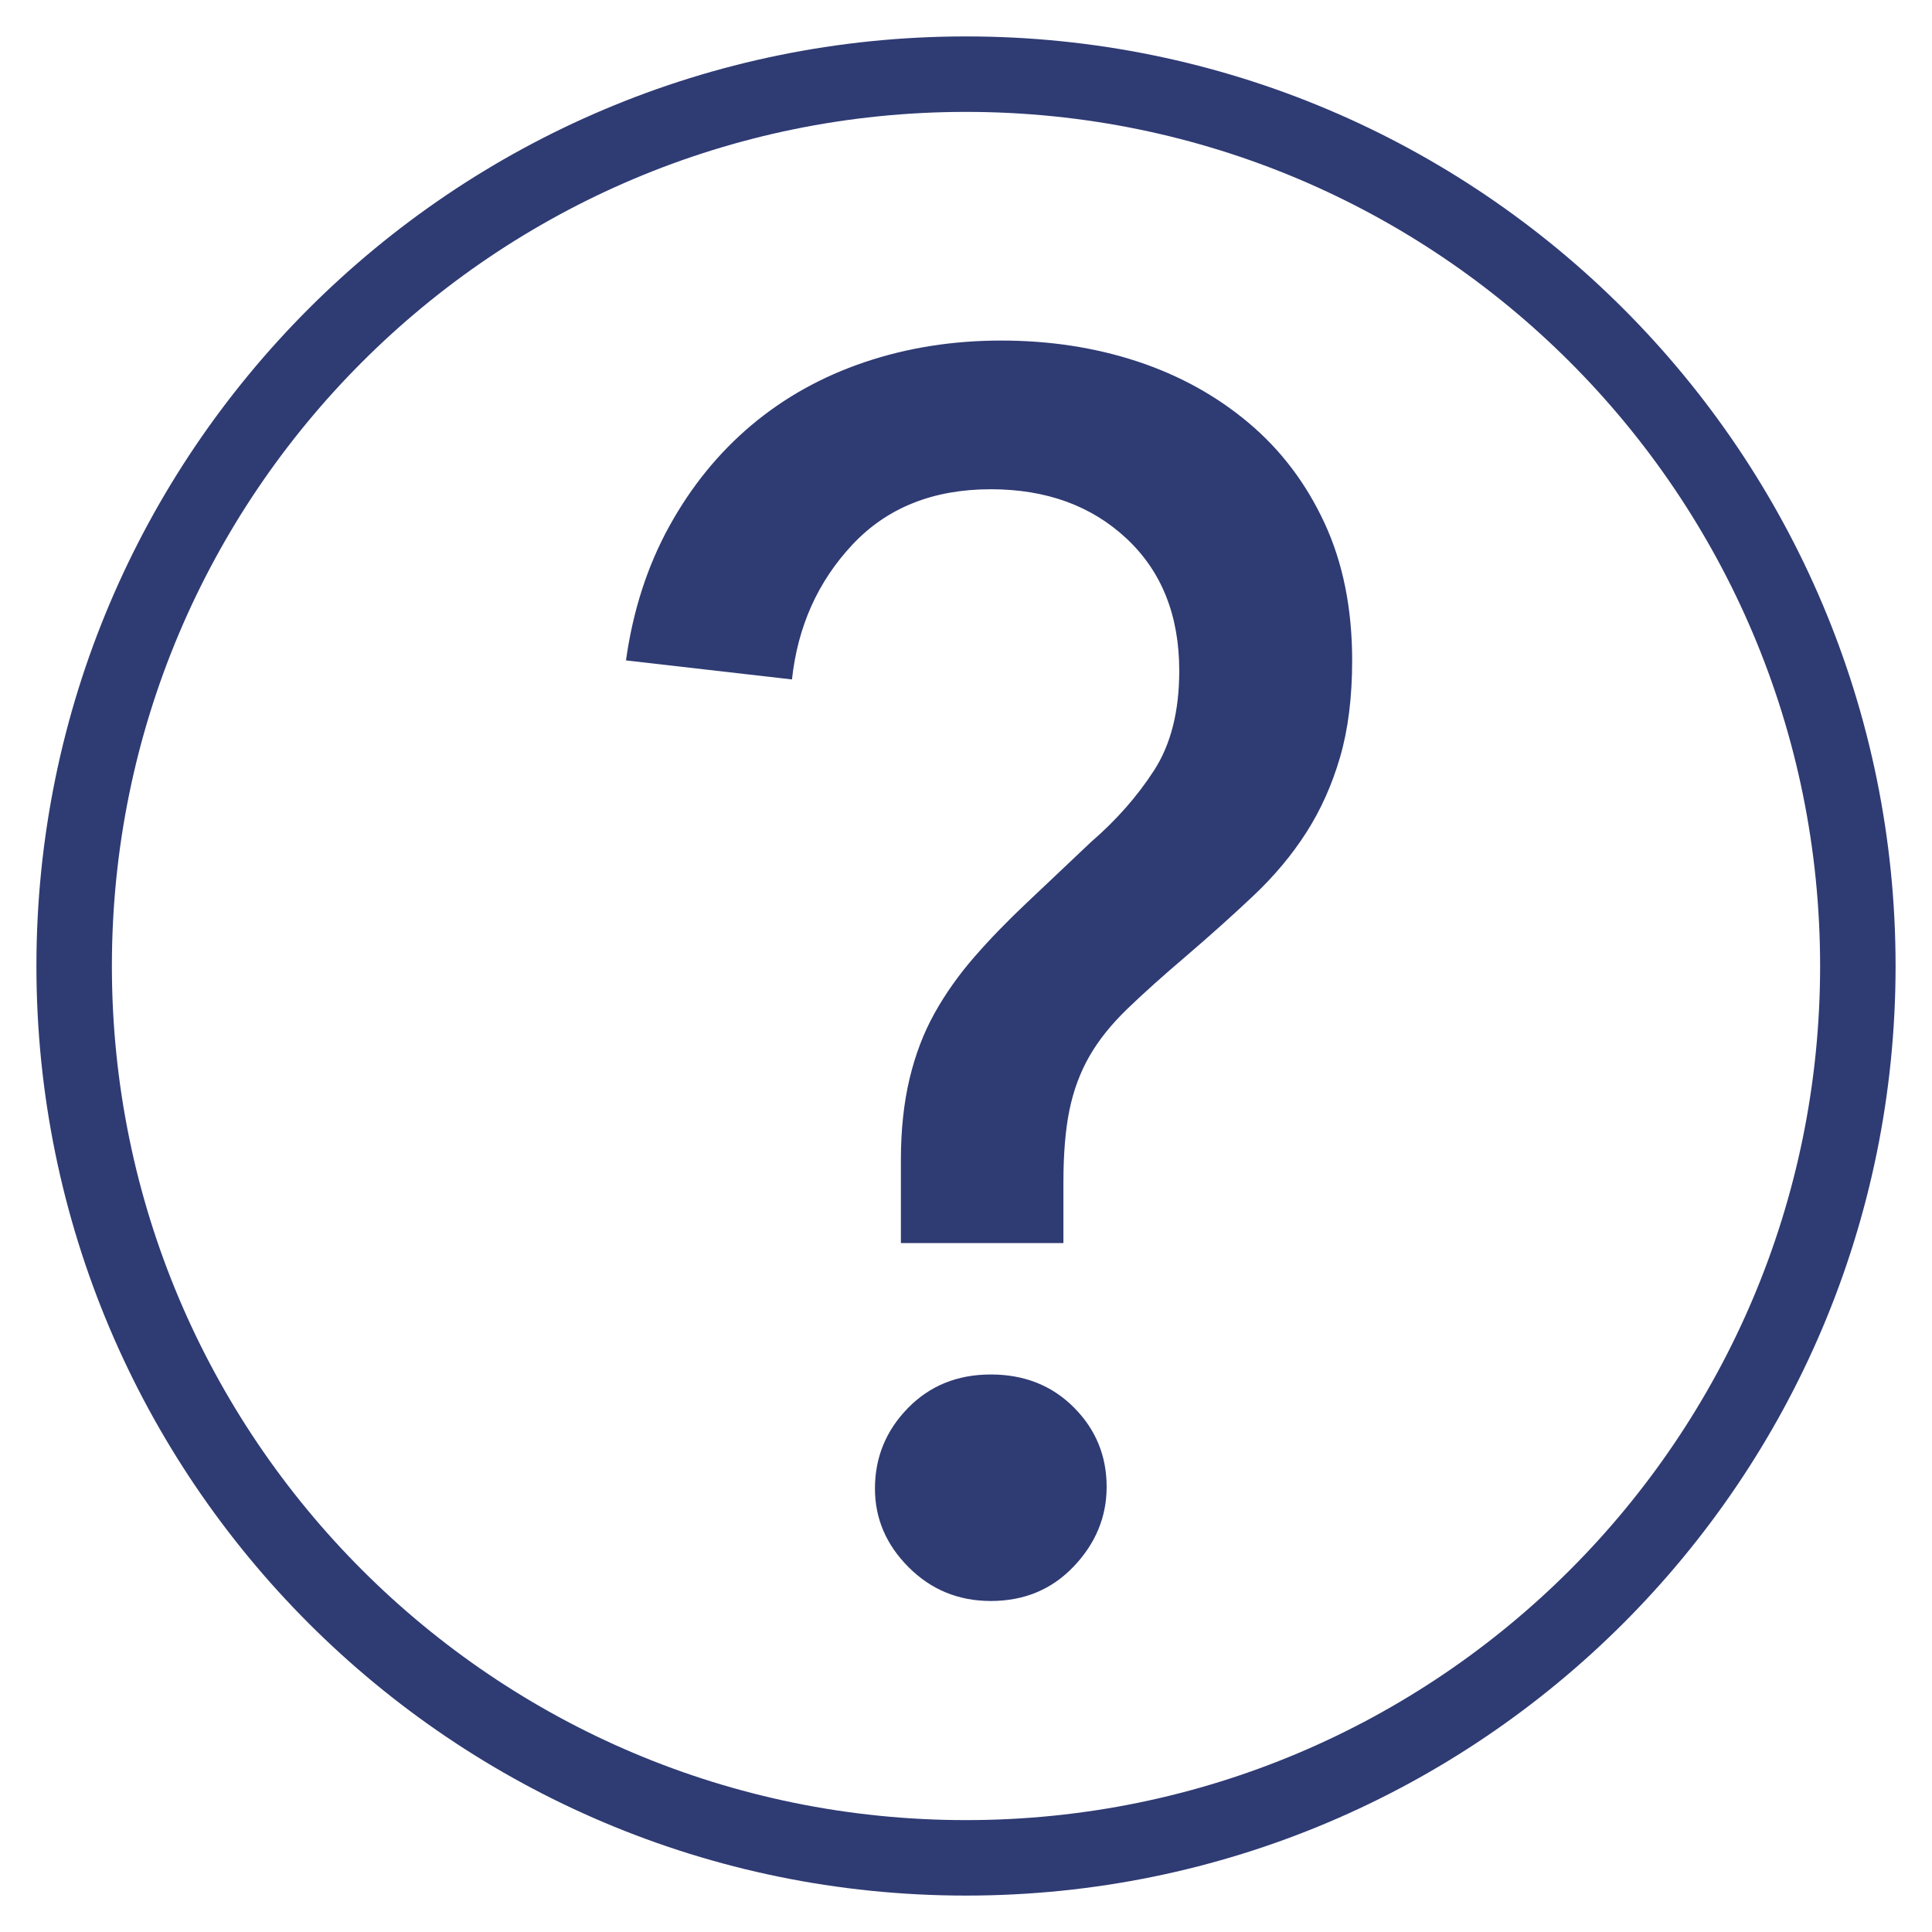
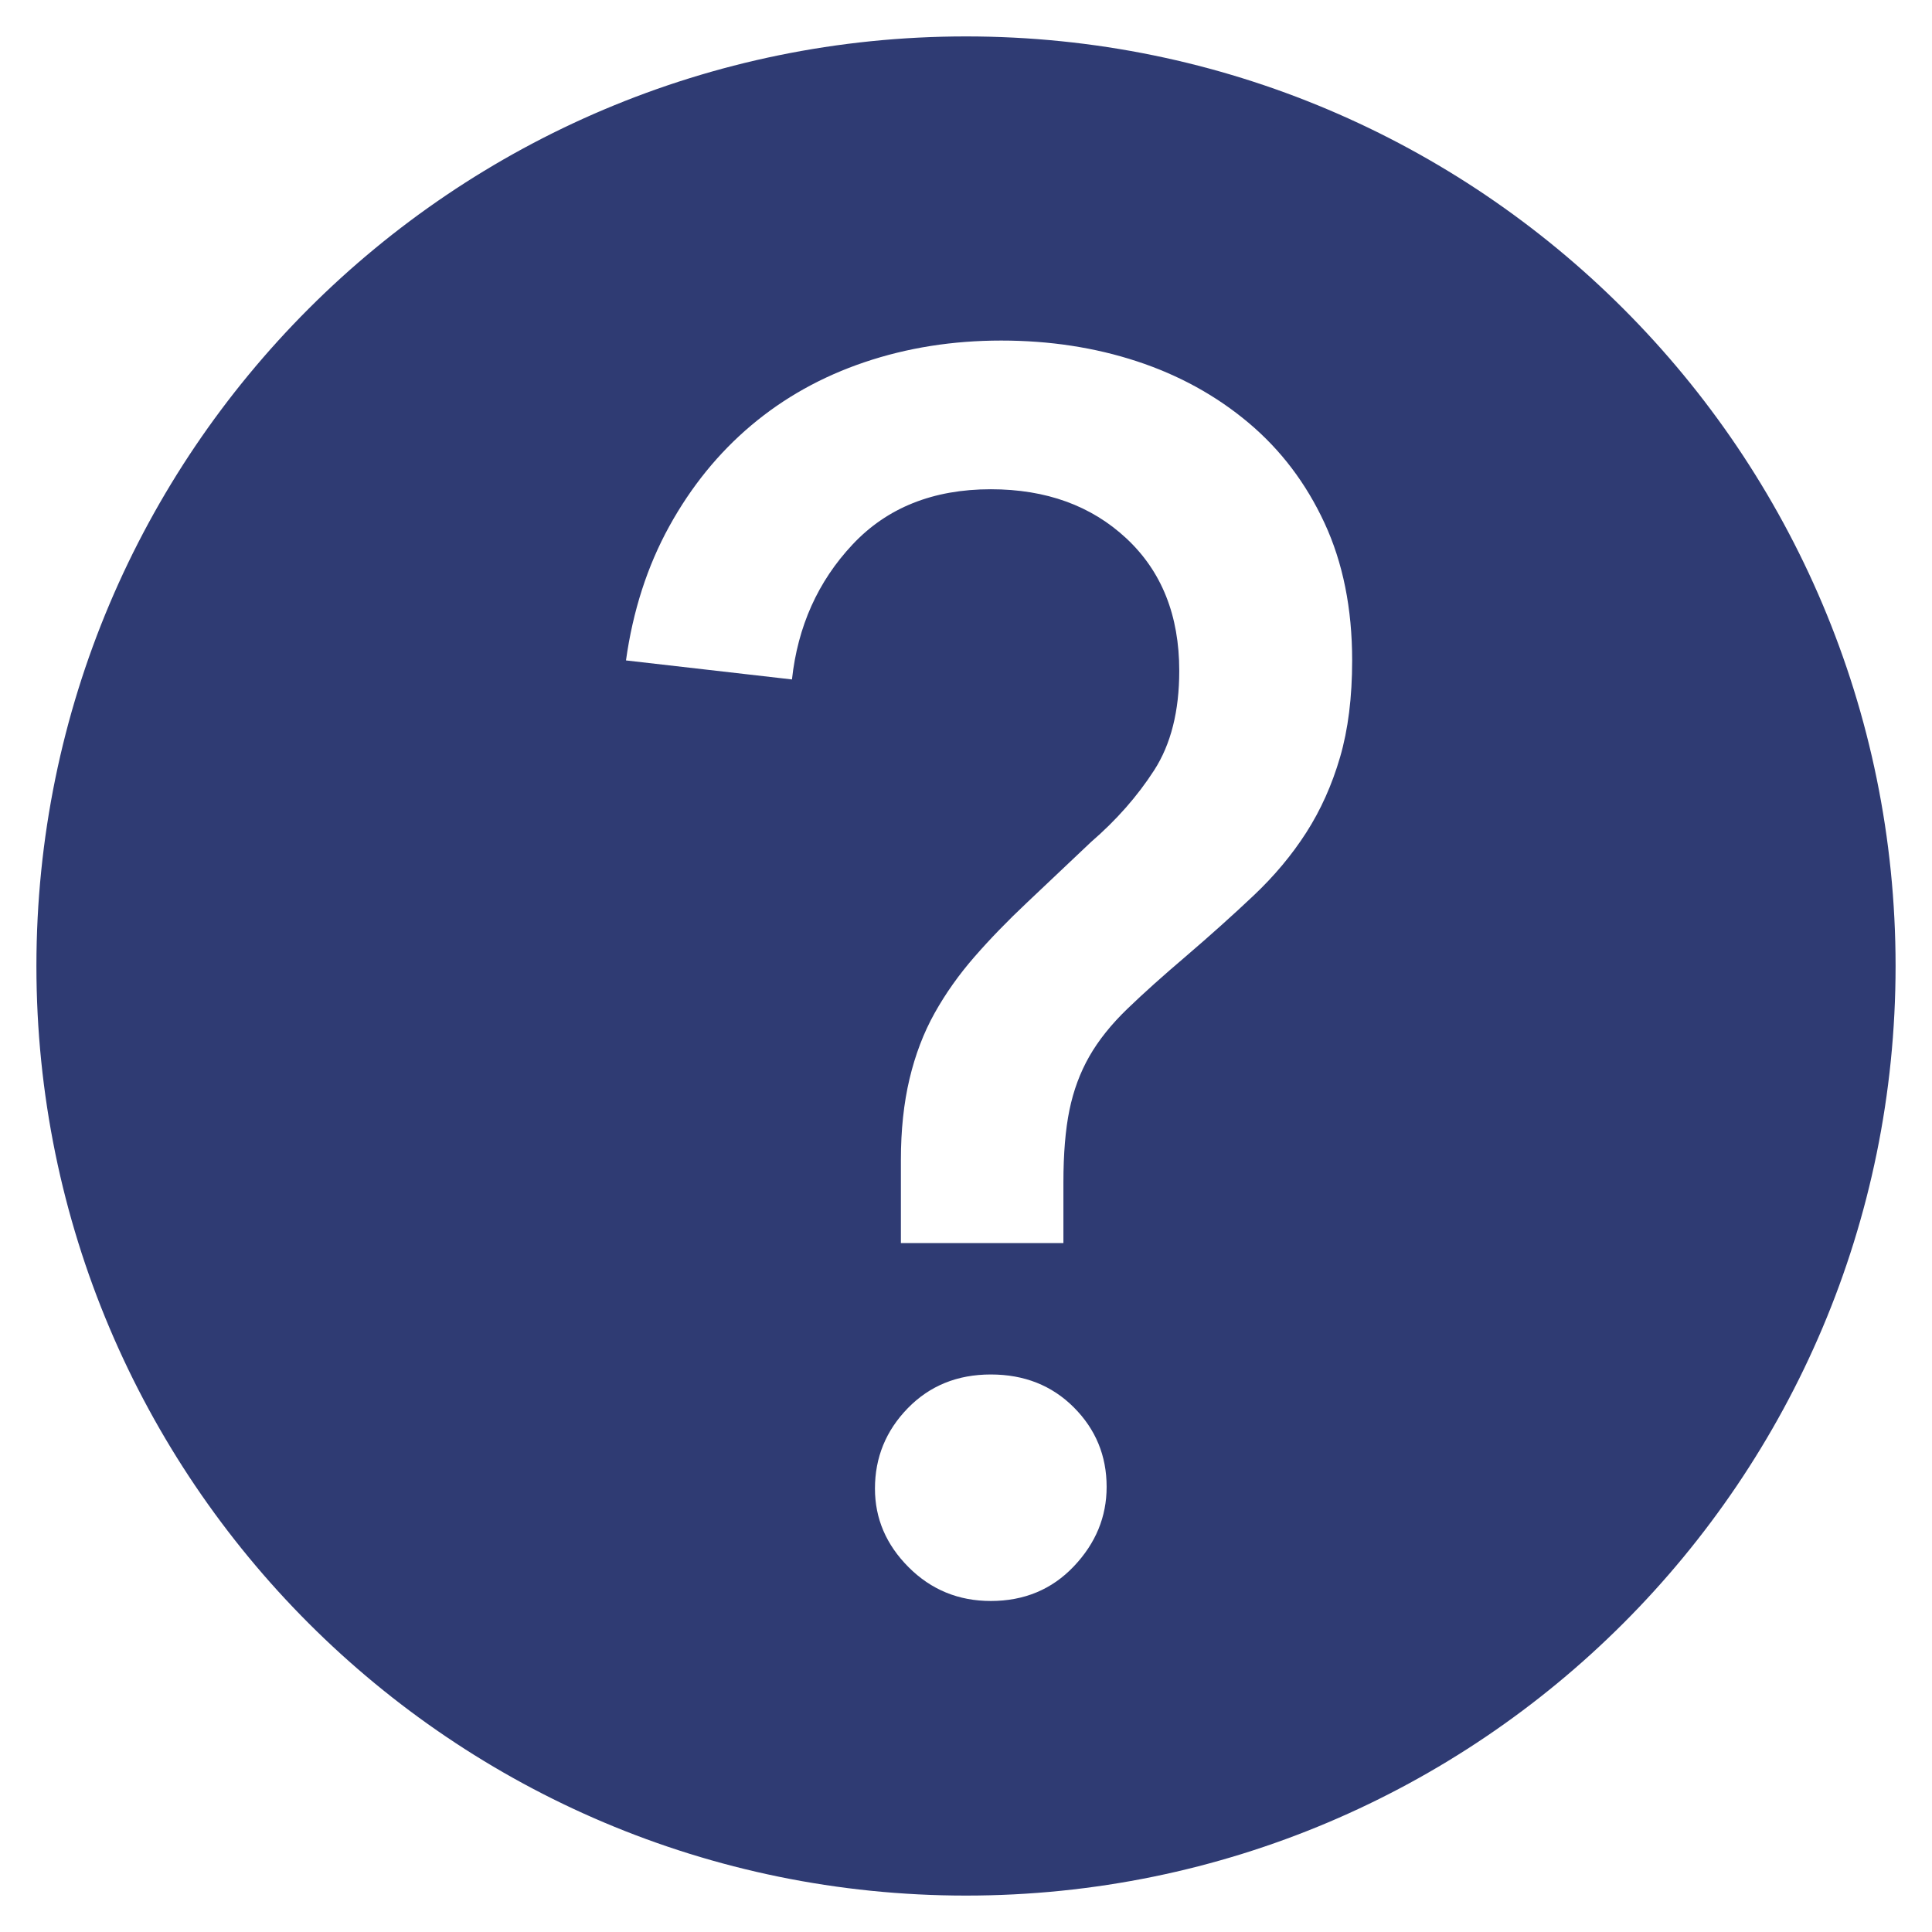
- <svg xmlns="http://www.w3.org/2000/svg" xmlns:ns1="http://taptrix.com/inkpad/svg_extensions" viewBox="0,0,512,512" width="512pt" height="512pt" version="1.1">
-   <defs />
+ <svg xmlns="http://www.w3.org/2000/svg" xmlns:ns1="http://taptrix.com/inkpad/svg_extensions" version="1.1" id="Layer_1" x="0px" y="0px" width="512px" height="512px" viewBox="0 0 512 512" enable-background="new 0 0 512 512" xml:space="preserve">
  <g id="Layer" ns1:layerName="Layer 1">
-     <path stroke-linejoin="round" stroke-width="20" stroke="#2f3b73" d="M19.651+256C19.651+125.468+125.468+19.651+256+19.651C386.532+19.651+492.349+125.468+492.349+256C492.349+386.532+386.532+492.349+256+492.349C125.468+492.349+19.651+386.532+19.651+256Z" fill="none" stroke-linecap="round" opacity="1" />
-     <path d="M281.815+329.43L238.745+329.43L238.745+307.437C238.745+299.495+239.508+292.316+241.036+285.901C242.563+279.487+244.777+273.683+247.679+268.49C250.581+263.297+254.094+258.333+258.218+253.598C262.342+248.864+267+244.053+272.193+239.165L289.146+223.128C295.866+217.325+301.441+210.986+305.871+204.113C310.3+197.24+312.514+188.458+312.514+177.767C312.514+163.104+307.856+151.42+298.539+142.715C289.223+134.009+277.233+129.656+262.571+129.656C247.298+129.656+235.079+134.543+225.915+144.318C216.751+154.093+211.405+166.006+209.878+180.058L165.891+175.018C167.724+161.883+171.542+150.046+177.346+139.507C183.15+128.969+190.405+120.034+199.11+112.703C207.816+105.372+217.82+99.797+229.122+95.978C240.425+92.16+252.49+90.251+265.32+90.251C278.15+90.251+290.139+92.084+301.289+95.749C312.438+99.415+322.289+104.837+330.842+112.015C339.395+119.194+346.116+128.052+351.003+138.591C355.89+149.129+358.334+161.272+358.334+175.018C358.334+184.792+357.265+193.346+355.127+200.677C352.988+208.008+350.01+214.652+346.192+220.608C342.374+226.565+337.715+232.14+332.217+237.332C326.719+242.525+320.762+247.871+314.347+253.369C308.238+258.562+303.045+263.221+298.768+267.344C294.492+271.468+291.132+275.668+288.688+279.945C286.244+284.221+284.488+288.956+283.419+294.149C282.35+299.342+281.815+305.757+281.815+313.393L281.815+329.43ZM293.27+394.036C293.27+401.978+290.368+409.004+284.564+415.113C278.761+421.222+271.429+424.277+262.571+424.277C254.018+424.277+246.763+421.299+240.806+415.342C234.85+409.386+231.872+402.436+231.872+394.494C231.872+386.247+234.774+379.145+240.577+373.188C246.381+367.232+253.712+364.253+262.571+364.253C271.429+364.253+278.761+367.155+284.564+372.959C290.368+378.763+293.27+385.789+293.27+394.036Z" fill="#2f3b73" opacity="1" />
+     <path fill="none" stroke="#2F3B73" stroke-width="20" stroke-linecap="round" stroke-linejoin="round" d="M19.65,256.001   c0-130.533,105.817-236.35,236.35-236.35s236.349,105.817,236.349,236.35c0,130.531-105.816,236.348-236.349,236.348   S19.65,386.532,19.65,256.001z" />
+     <path fill="#2F3B73" d="M256,19.651C125.468,19.651,19.651,125.468,19.651,256S125.468,492.349,256,492.349   S492.349,386.532,492.349,256S386.532,19.651,256,19.651z M284.564,415.113c-5.804,6.108-13.135,9.164-21.994,9.164   c-8.552,0-15.807-2.979-21.764-8.936c-5.956-5.956-8.934-12.906-8.934-20.848c0-8.247,2.902-15.35,8.705-21.307   c5.804-5.955,13.135-8.935,21.993-8.935c8.859,0,16.19,2.901,21.994,8.706s8.705,12.83,8.705,21.077   C293.27,401.979,290.368,409.004,284.564,415.113z M355.127,200.677c-2.139,7.331-5.117,13.975-8.935,19.931   c-3.818,5.957-8.478,11.532-13.976,16.724c-5.498,5.193-11.455,10.539-17.87,16.037c-6.108,5.193-11.302,9.852-15.579,13.975   c-4.275,4.124-7.636,8.324-10.08,12.602c-2.443,4.275-4.199,9.011-5.269,14.203c-1.069,5.193-1.604,11.608-1.604,19.244v16.037   h-43.069v-21.992c0-7.942,0.763-15.121,2.291-21.537c1.527-6.414,3.741-12.217,6.643-17.41c2.902-5.193,6.415-10.157,10.539-14.892   c4.124-4.734,8.782-9.545,13.976-14.433l16.953-16.037c6.72-5.803,12.295-12.142,16.725-19.015   c4.429-6.873,6.643-15.655,6.643-26.346c0-14.663-4.657-26.347-13.975-35.052c-9.316-8.706-21.307-13.059-35.969-13.059   c-15.272,0-27.491,4.887-36.655,14.662s-14.51,21.688-16.037,35.74l-43.987-5.04c1.833-13.135,5.651-24.972,11.455-35.511   c5.804-10.538,13.059-19.473,21.764-26.804c8.706-7.331,18.71-12.906,30.012-16.725c11.303-3.818,23.368-5.728,36.198-5.728   s24.818,1.833,35.969,5.499c11.148,3.666,21,9.087,29.553,16.266c8.553,7.179,15.274,16.037,20.161,26.576   c4.887,10.538,7.331,22.681,7.331,36.427C358.334,184.792,357.265,193.346,355.127,200.677z" />
  </g>
</svg>
